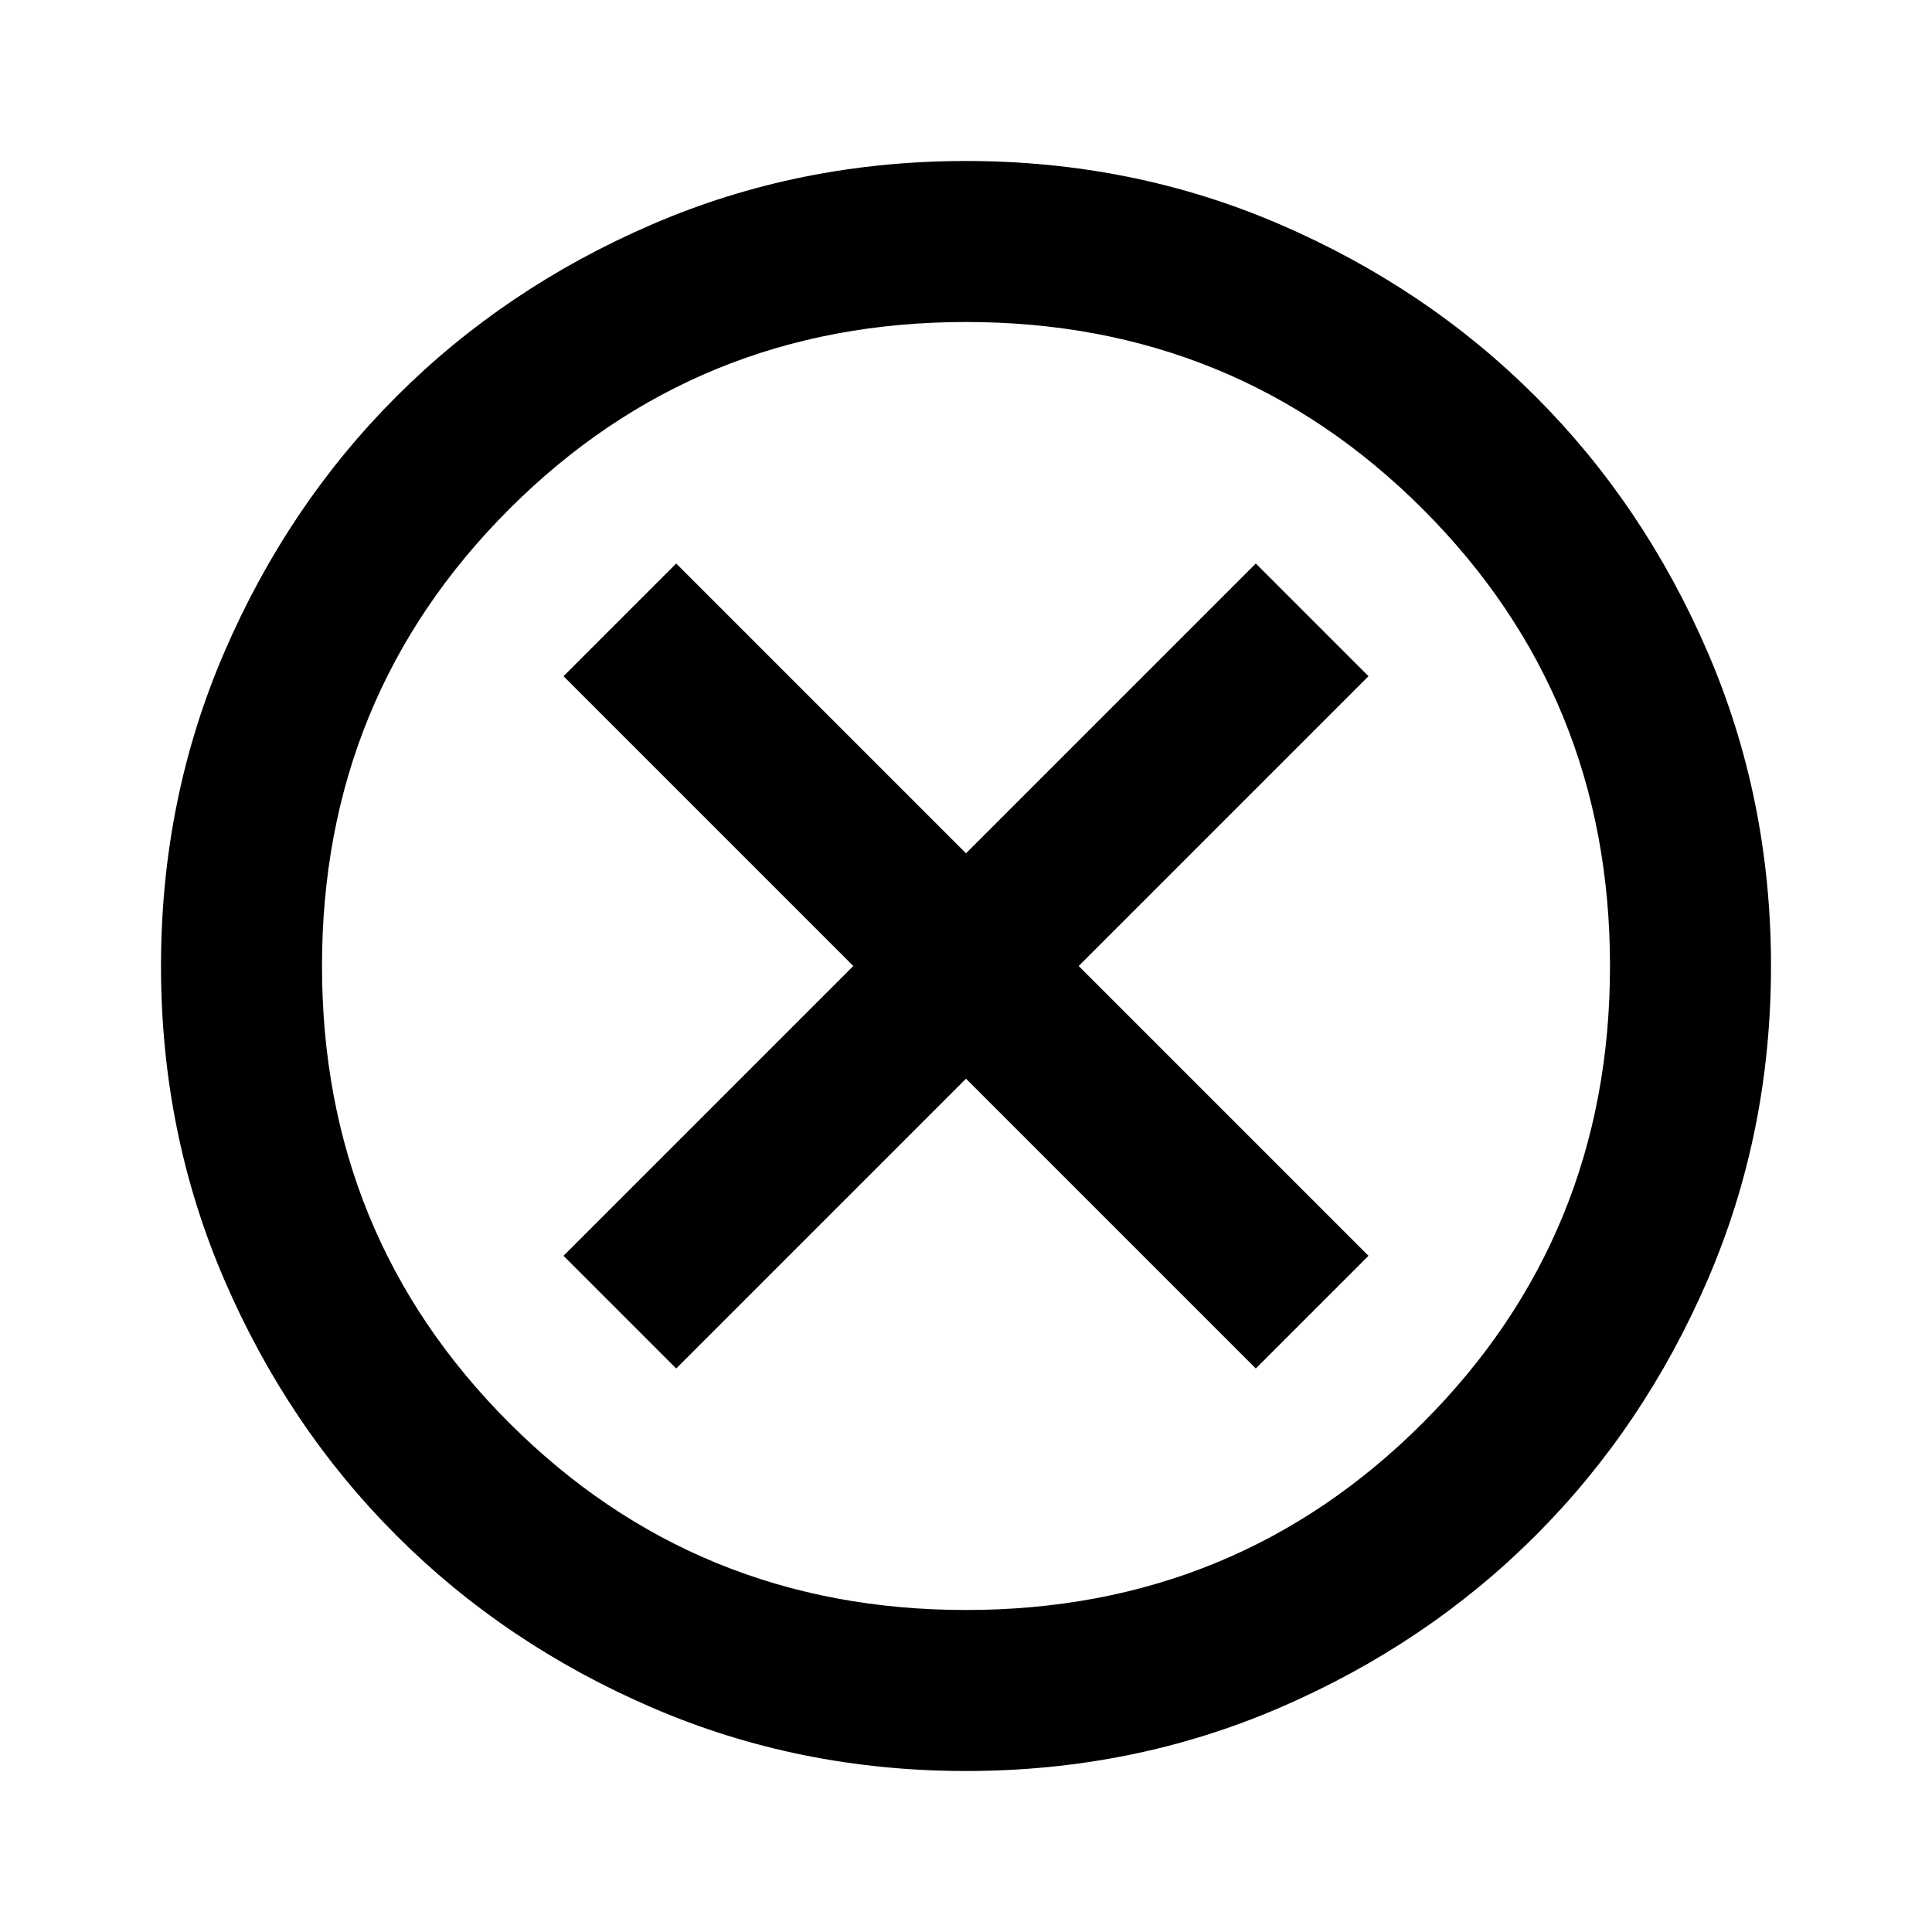
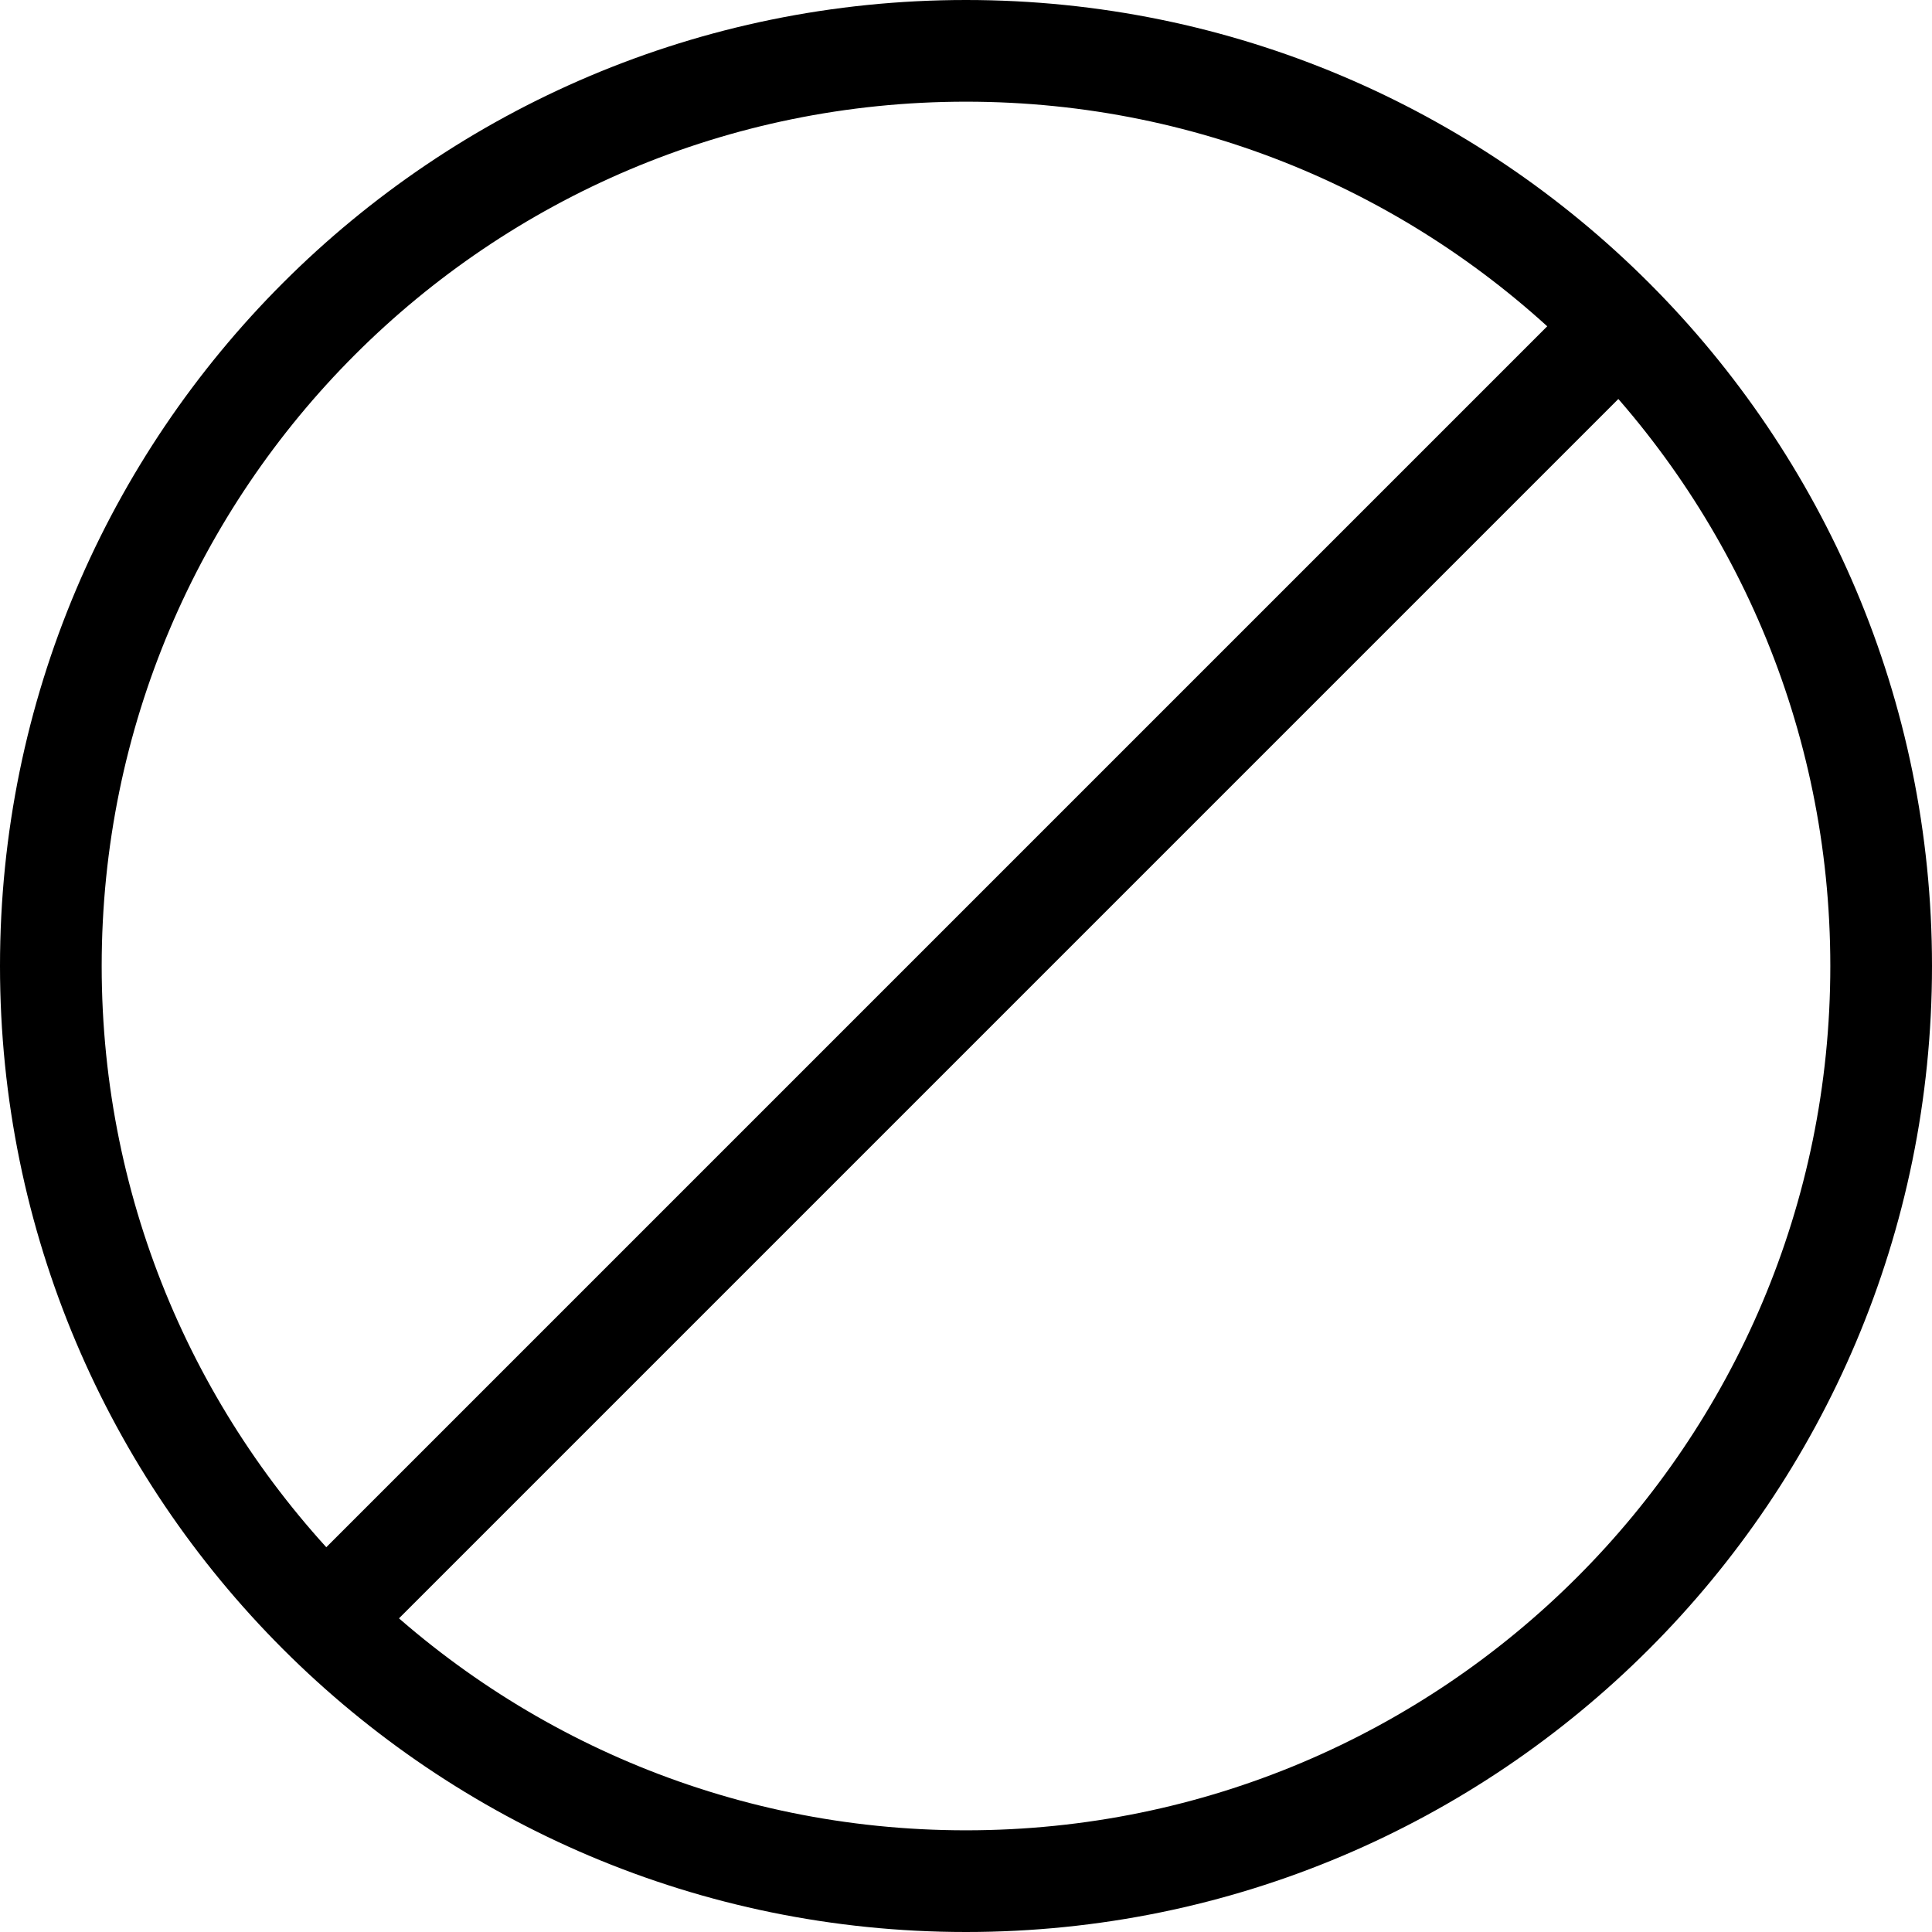
- <svg xmlns="http://www.w3.org/2000/svg" height="30px" viewBox="0 -960 960 960" width="30px" fill="#000000">
-   <path d="m336-280 144-144 144 144 56-56-144-144 144-144-56-56-144 144-144-144-56 56 144 144-144 144 56 56ZM480-80q-83 0-156-31.5T197-197q-54-54-85.5-127T80-480q0-83 31.5-156T197-763q54-54 127-85.5T480-880q83 0 156 31.5T763-763q54 54 85.5 127T880-480q0 83-31.5 156T763-197q-54 54-127 85.5T480-80Zm0-80q134 0 227-93t93-227q0-134-93-227t-227-93q-134 0-227 93t-93 227q0 134 93 227t227 93Zm0-320Z" />
+ <svg xmlns="http://www.w3.org/2000/svg" width="38" height="38" viewBox="0 0 38 38" fill="none">
+   <rect x="1" y="1" width="36" height="36" rx="18" stroke="black" stroke-width="2" />
+   <path d="M6 32.264L32.528 5.736M6 32.264L32.528 5.736" stroke="black" stroke-width="2" />
</svg>
